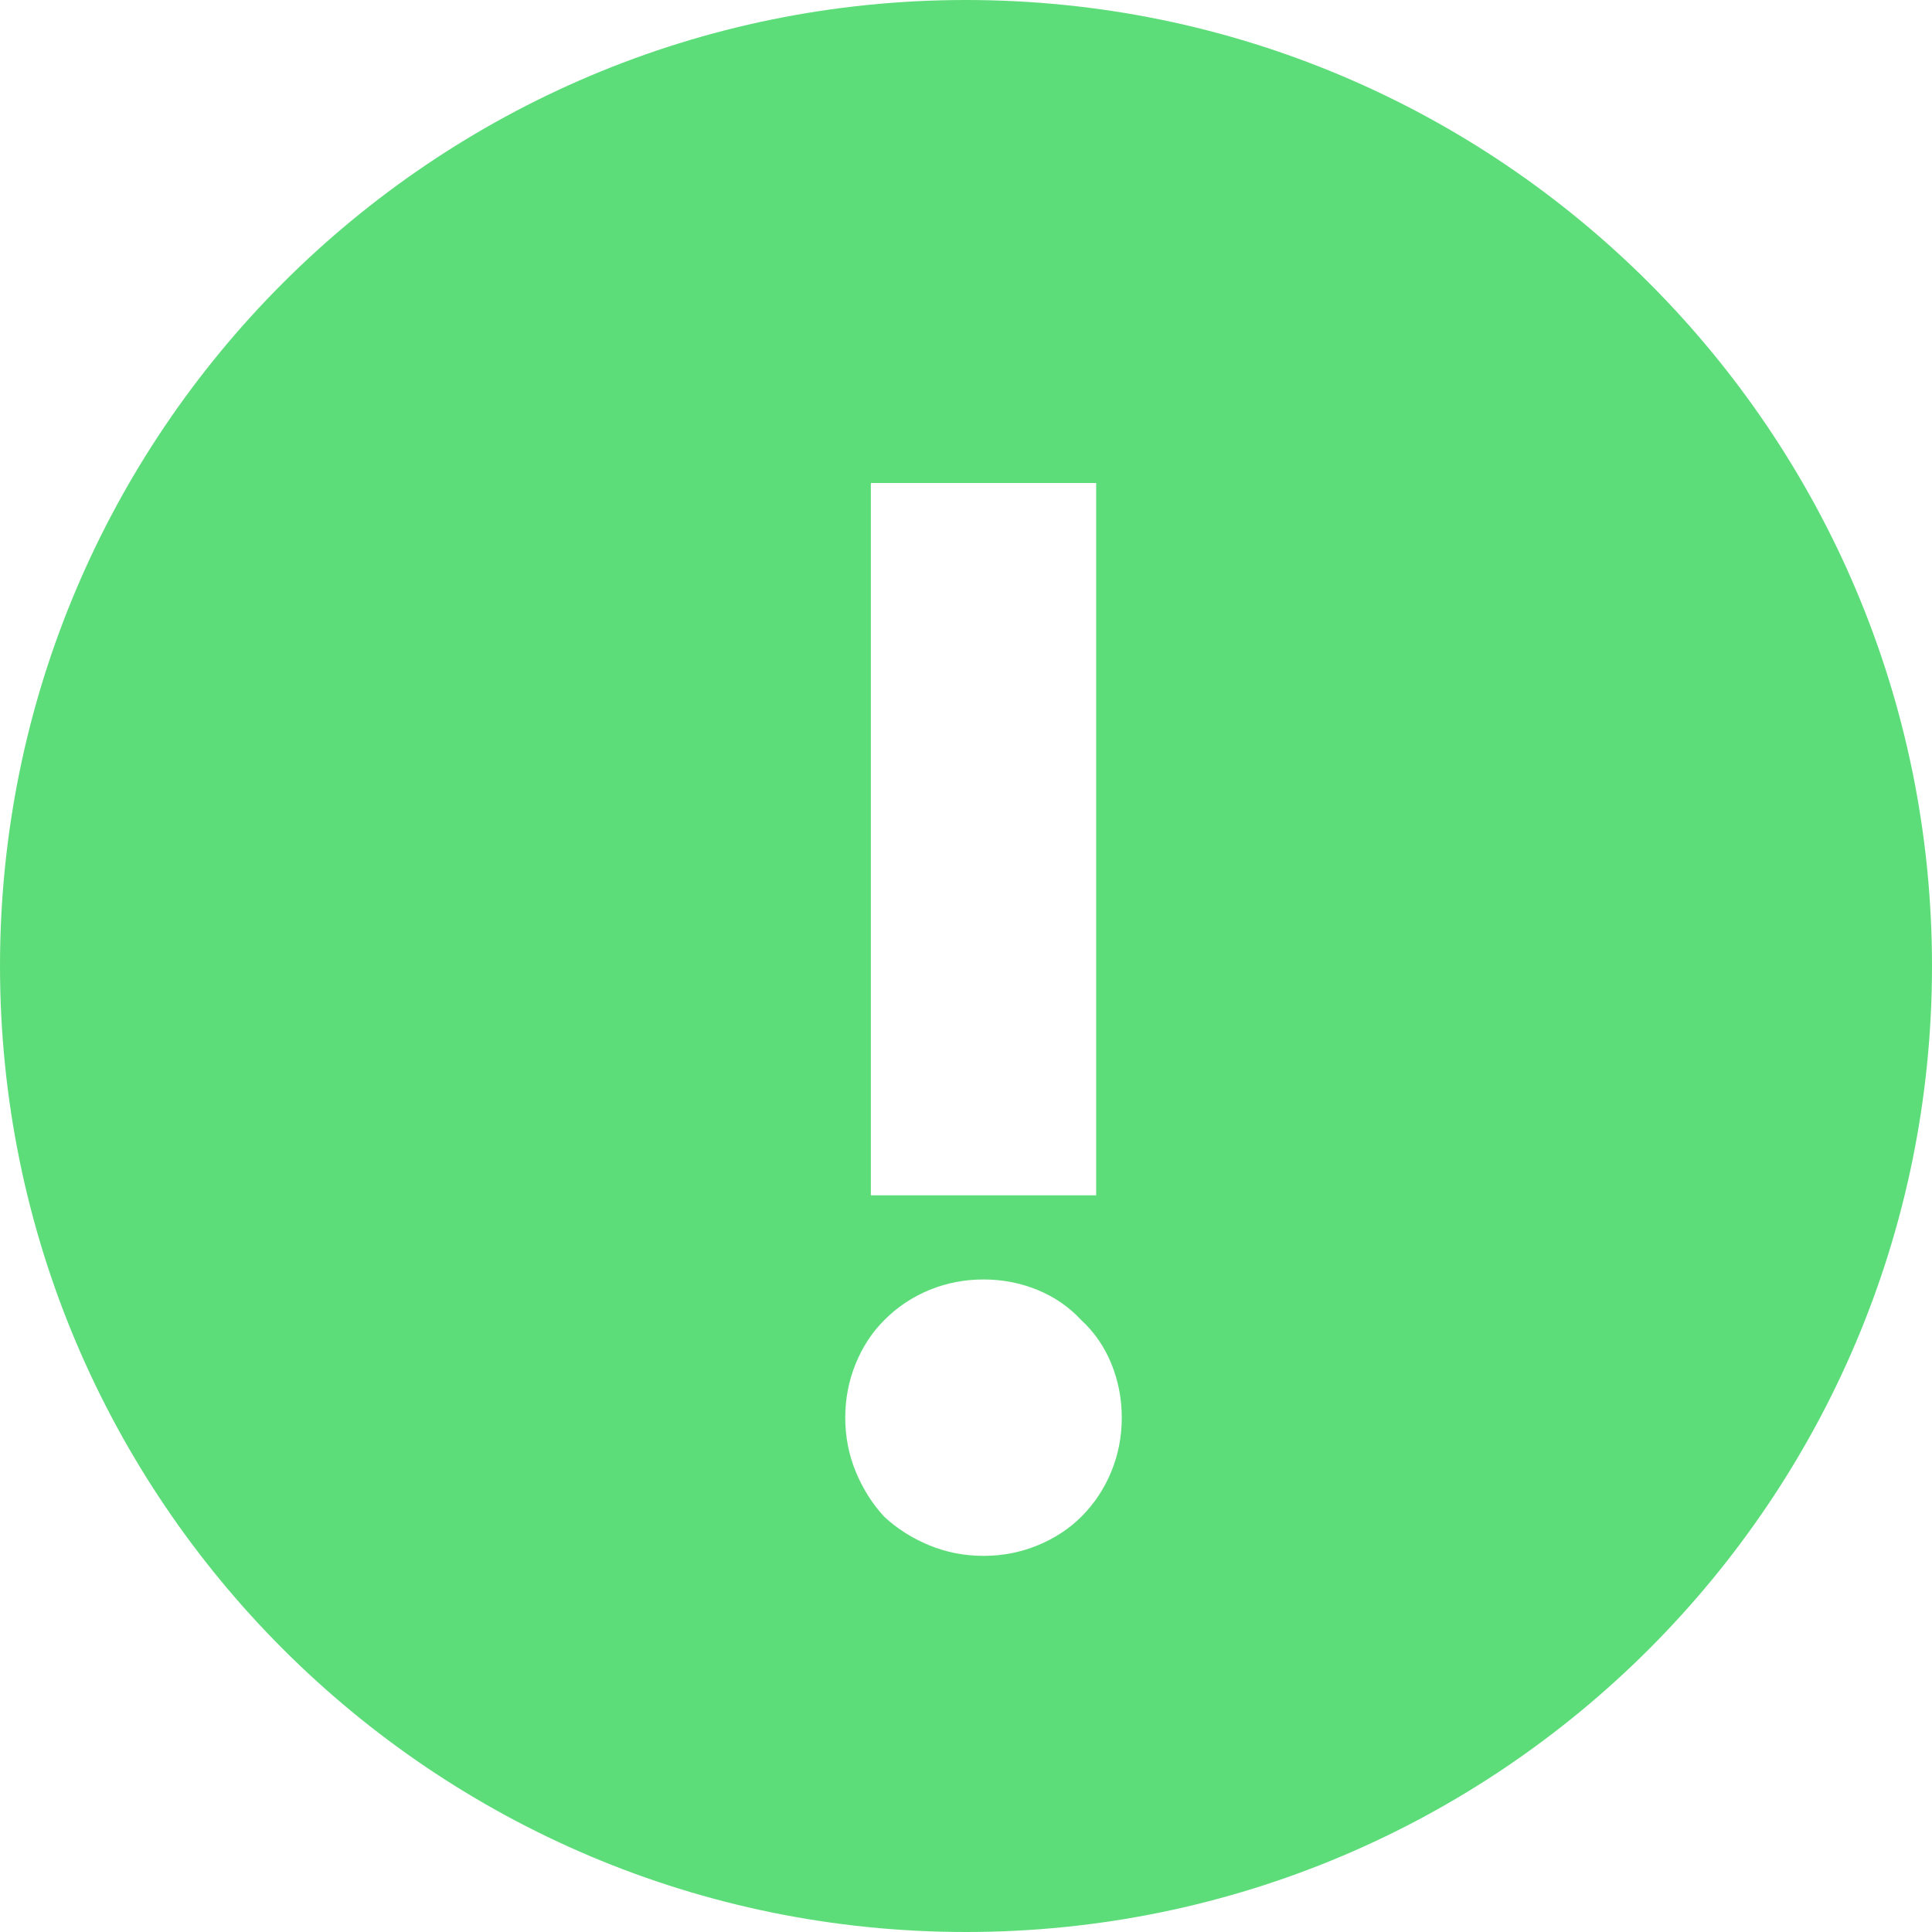
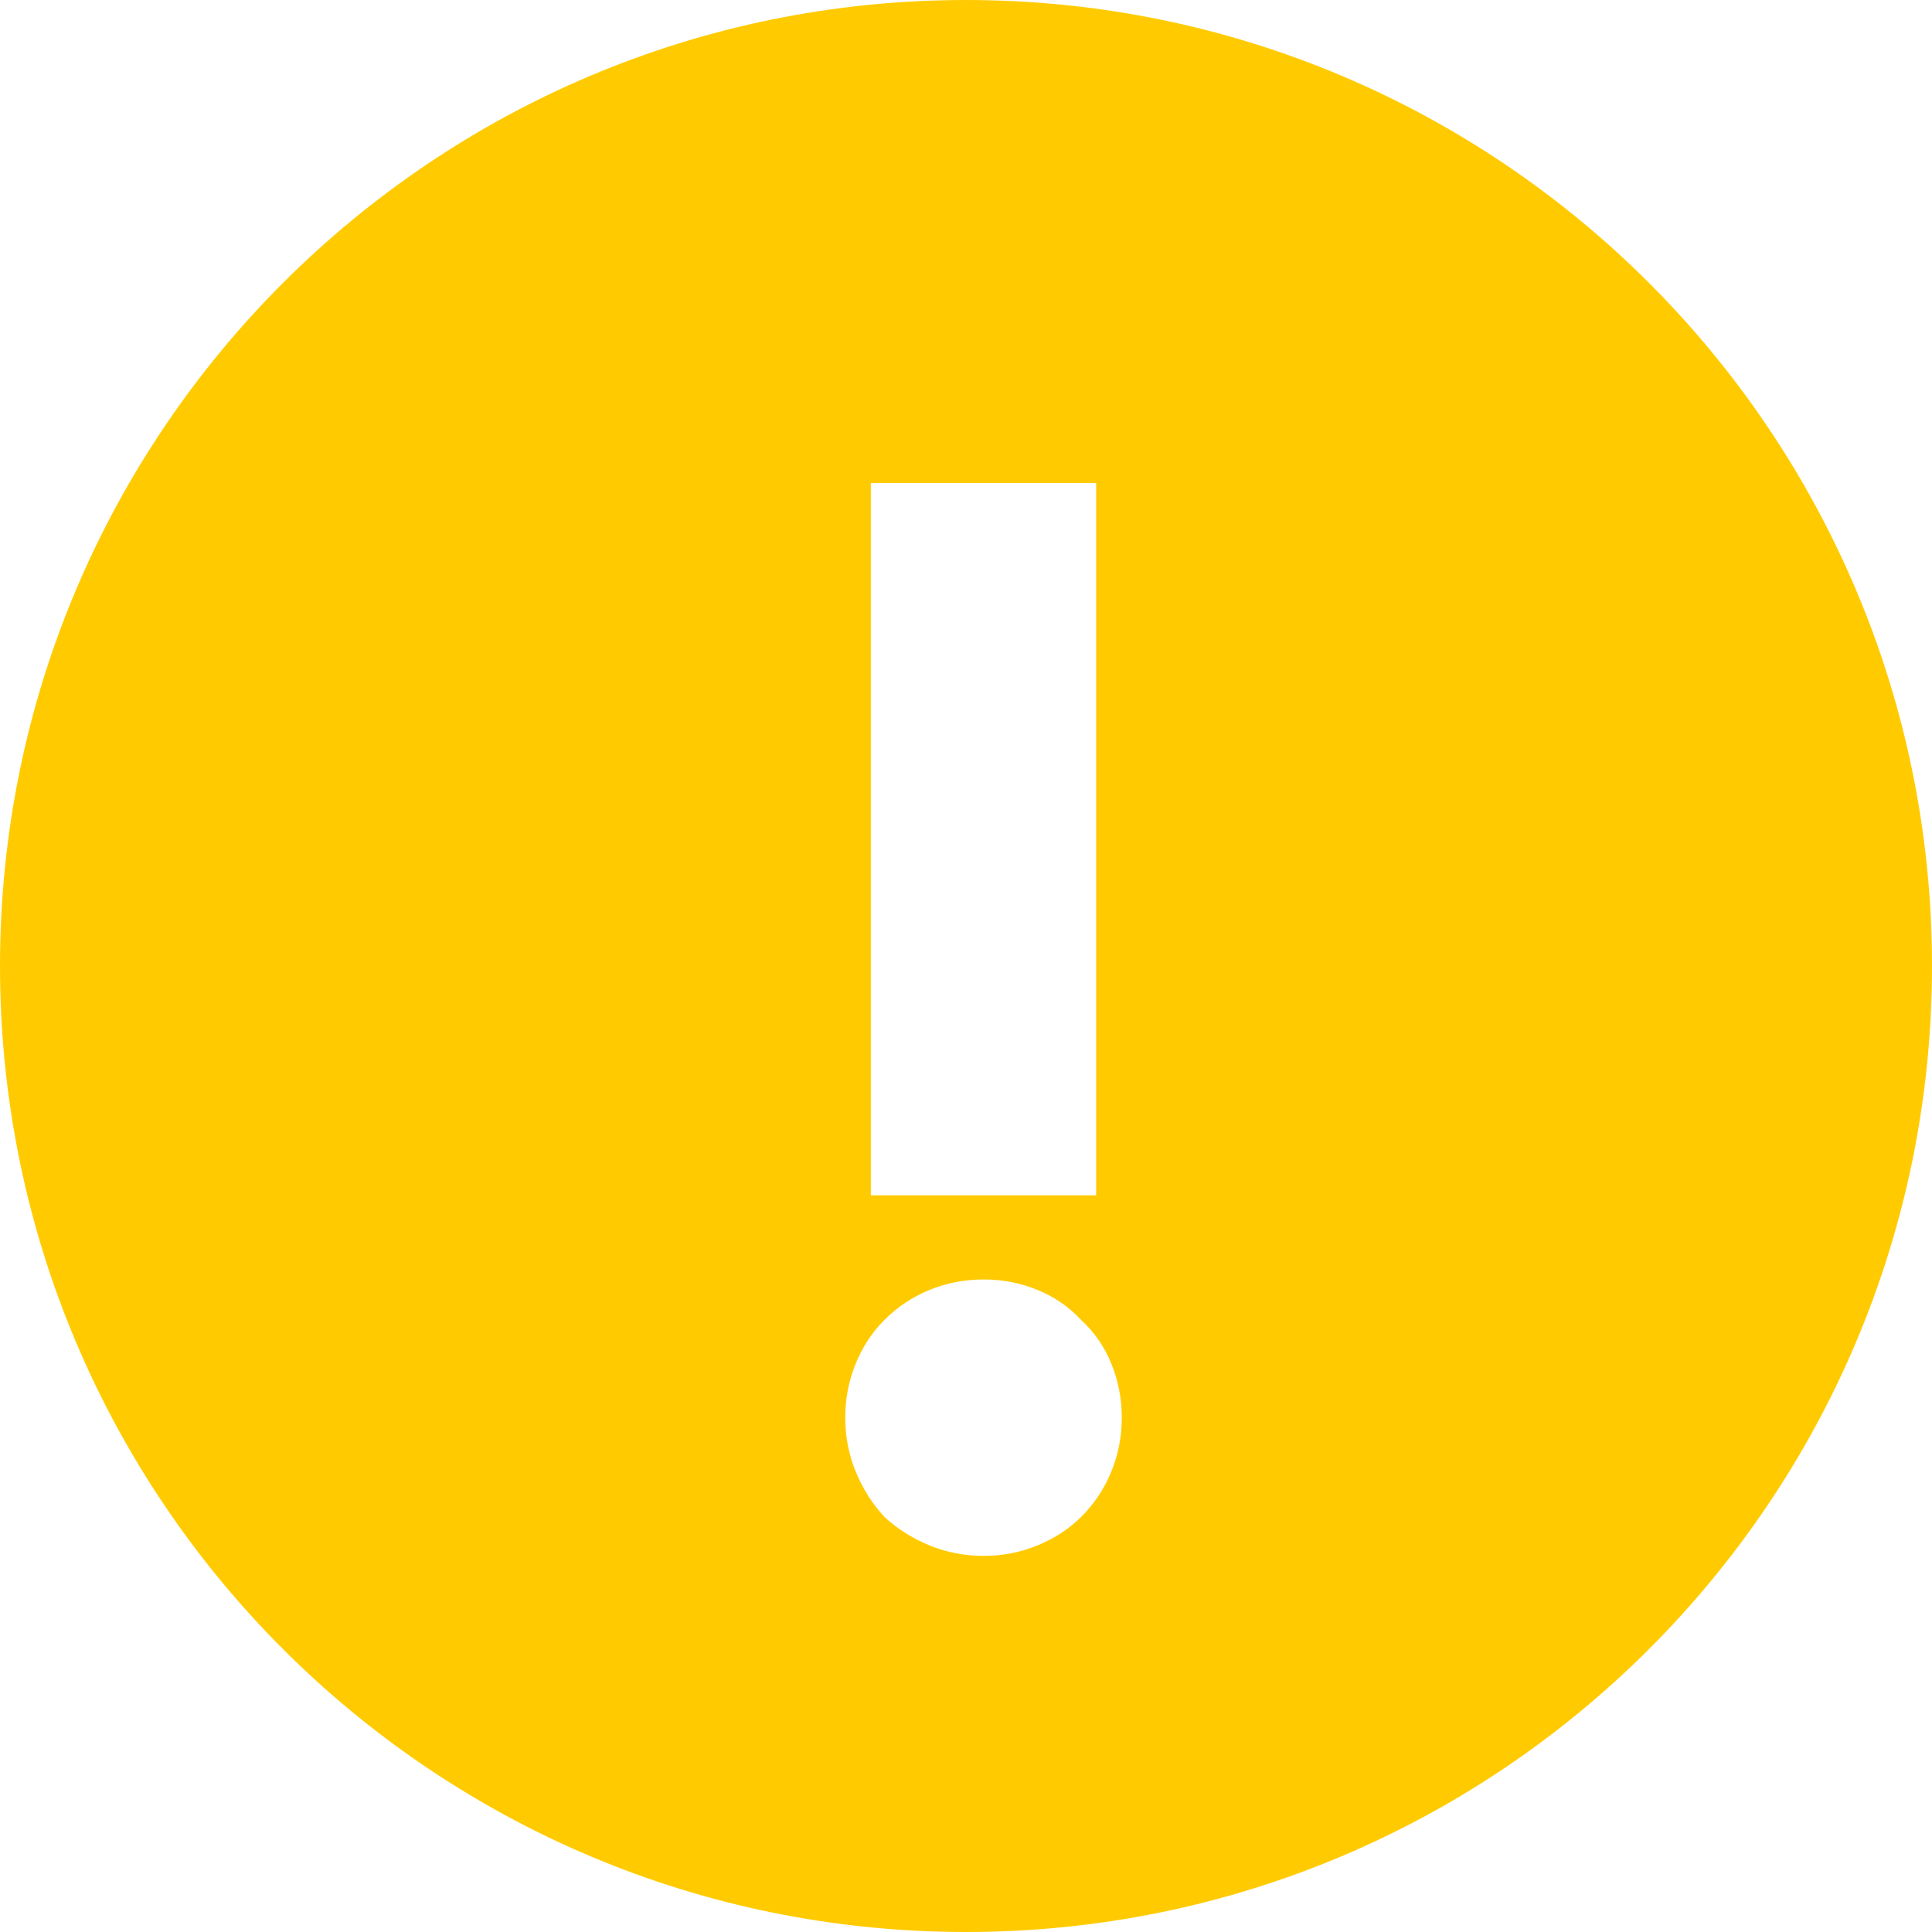
<svg xmlns="http://www.w3.org/2000/svg" width="16" height="16" viewBox="0 0 16 16" fill="none">
-   <path fill-rule="evenodd" clip-rule="evenodd" d="M8 16C12.418 16 16 12.418 16 8C16 3.582 12.418 0 8 0C3.582 0 0 3.582 0 8C0 12.418 3.582 16 8 16ZM7.212 9.899H9.078V4H7.212V9.899ZM7.087 11.292C7.029 11.434 7 11.583 7 11.74C7 11.898 7.029 12.047 7.087 12.188C7.145 12.329 7.224 12.454 7.324 12.562C7.431 12.661 7.556 12.74 7.697 12.798C7.838 12.856 7.987 12.885 8.145 12.885C8.303 12.885 8.452 12.856 8.593 12.798C8.734 12.74 8.854 12.661 8.954 12.562C9.062 12.454 9.145 12.329 9.203 12.188C9.261 12.047 9.29 11.898 9.29 11.74C9.29 11.583 9.261 11.434 9.203 11.292C9.145 11.151 9.062 11.031 8.954 10.932C8.854 10.824 8.734 10.741 8.593 10.683C8.452 10.625 8.303 10.596 8.145 10.596C7.987 10.596 7.838 10.625 7.697 10.683C7.556 10.741 7.431 10.824 7.324 10.932C7.224 11.031 7.145 11.151 7.087 11.292Z" fill="#5DDD79" />
+   <path fill-rule="evenodd" clip-rule="evenodd" d="M8 16C12.418 16 16 12.418 16 8C16 3.582 12.418 0 8 0C3.582 0 0 3.582 0 8C0 12.418 3.582 16 8 16ZM7.212 9.899H9.078V4H7.212V9.899ZM7.087 11.292C7.029 11.434 7 11.583 7 11.74C7 11.898 7.029 12.047 7.087 12.188C7.145 12.329 7.224 12.454 7.324 12.562C7.431 12.661 7.556 12.74 7.697 12.798C7.838 12.856 7.987 12.885 8.145 12.885C8.303 12.885 8.452 12.856 8.593 12.798C8.734 12.74 8.854 12.661 8.954 12.562C9.062 12.454 9.145 12.329 9.203 12.188C9.261 12.047 9.29 11.898 9.29 11.74C9.29 11.583 9.261 11.434 9.203 11.292C9.145 11.151 9.062 11.031 8.954 10.932C8.854 10.824 8.734 10.741 8.593 10.683C8.452 10.625 8.303 10.596 8.145 10.596C7.987 10.596 7.838 10.625 7.697 10.683C7.556 10.741 7.431 10.824 7.324 10.932C7.224 11.031 7.145 11.151 7.087 11.292Z" fill="#FFCB00" />
</svg>
